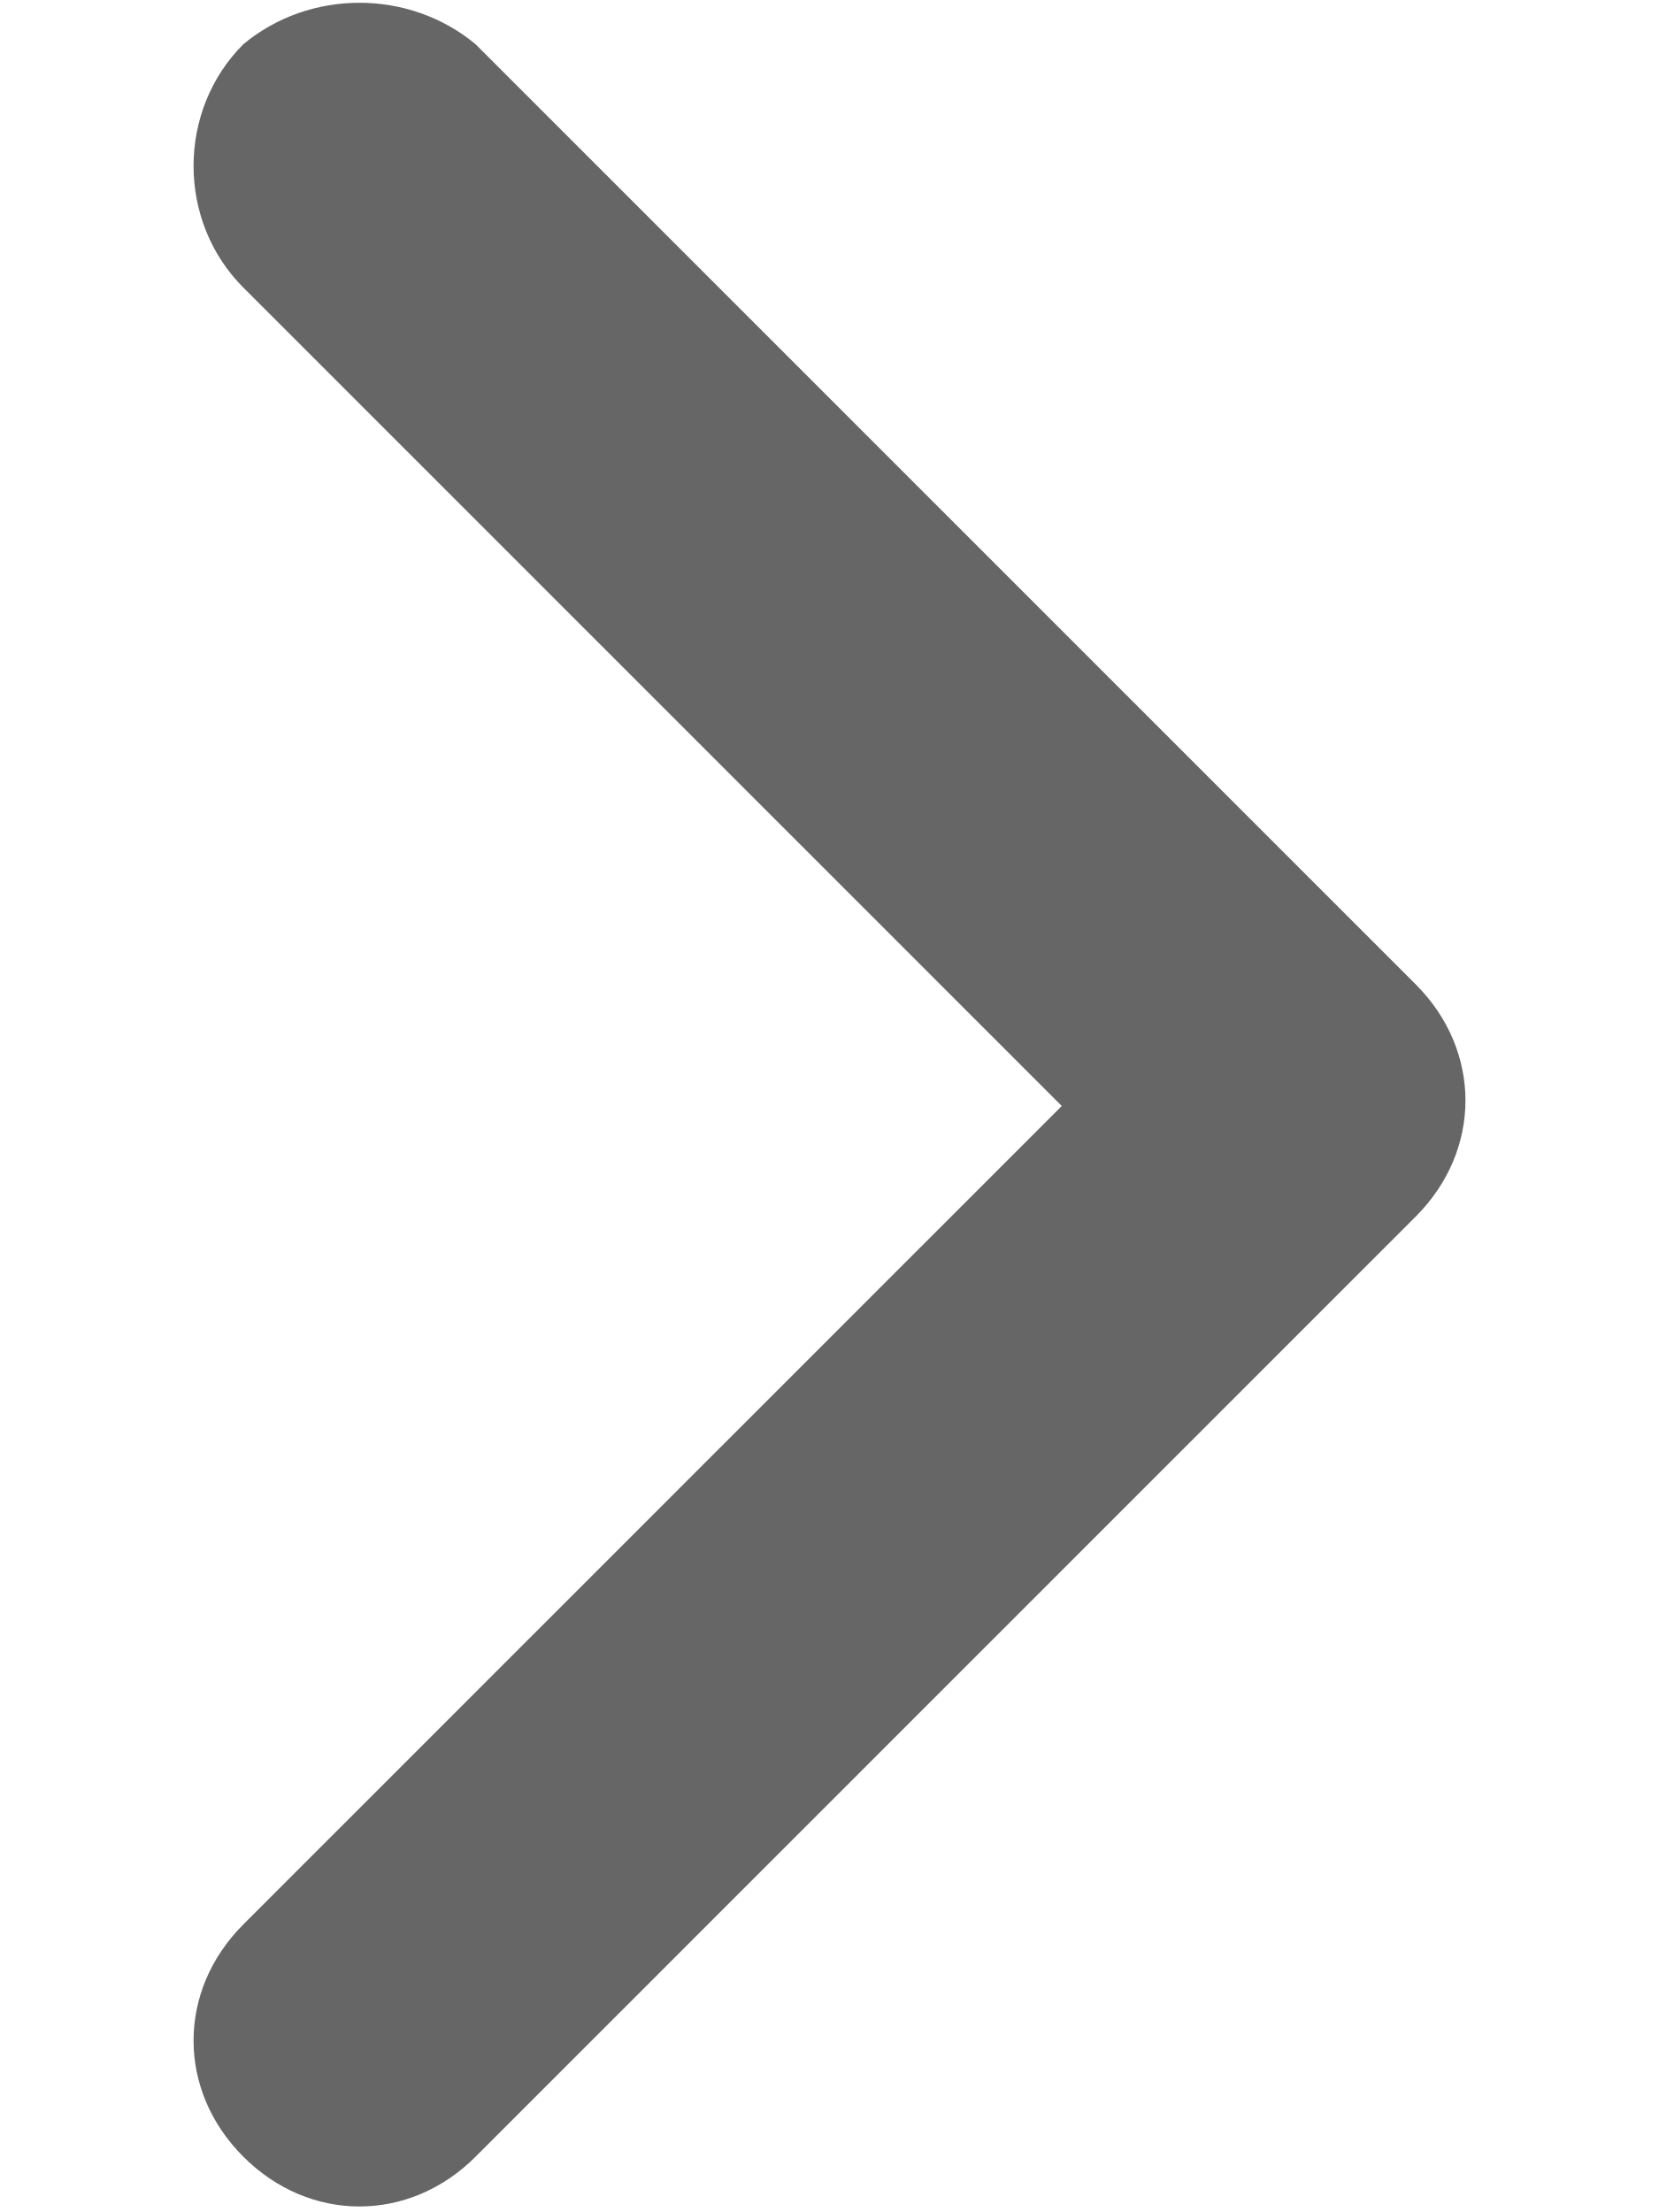
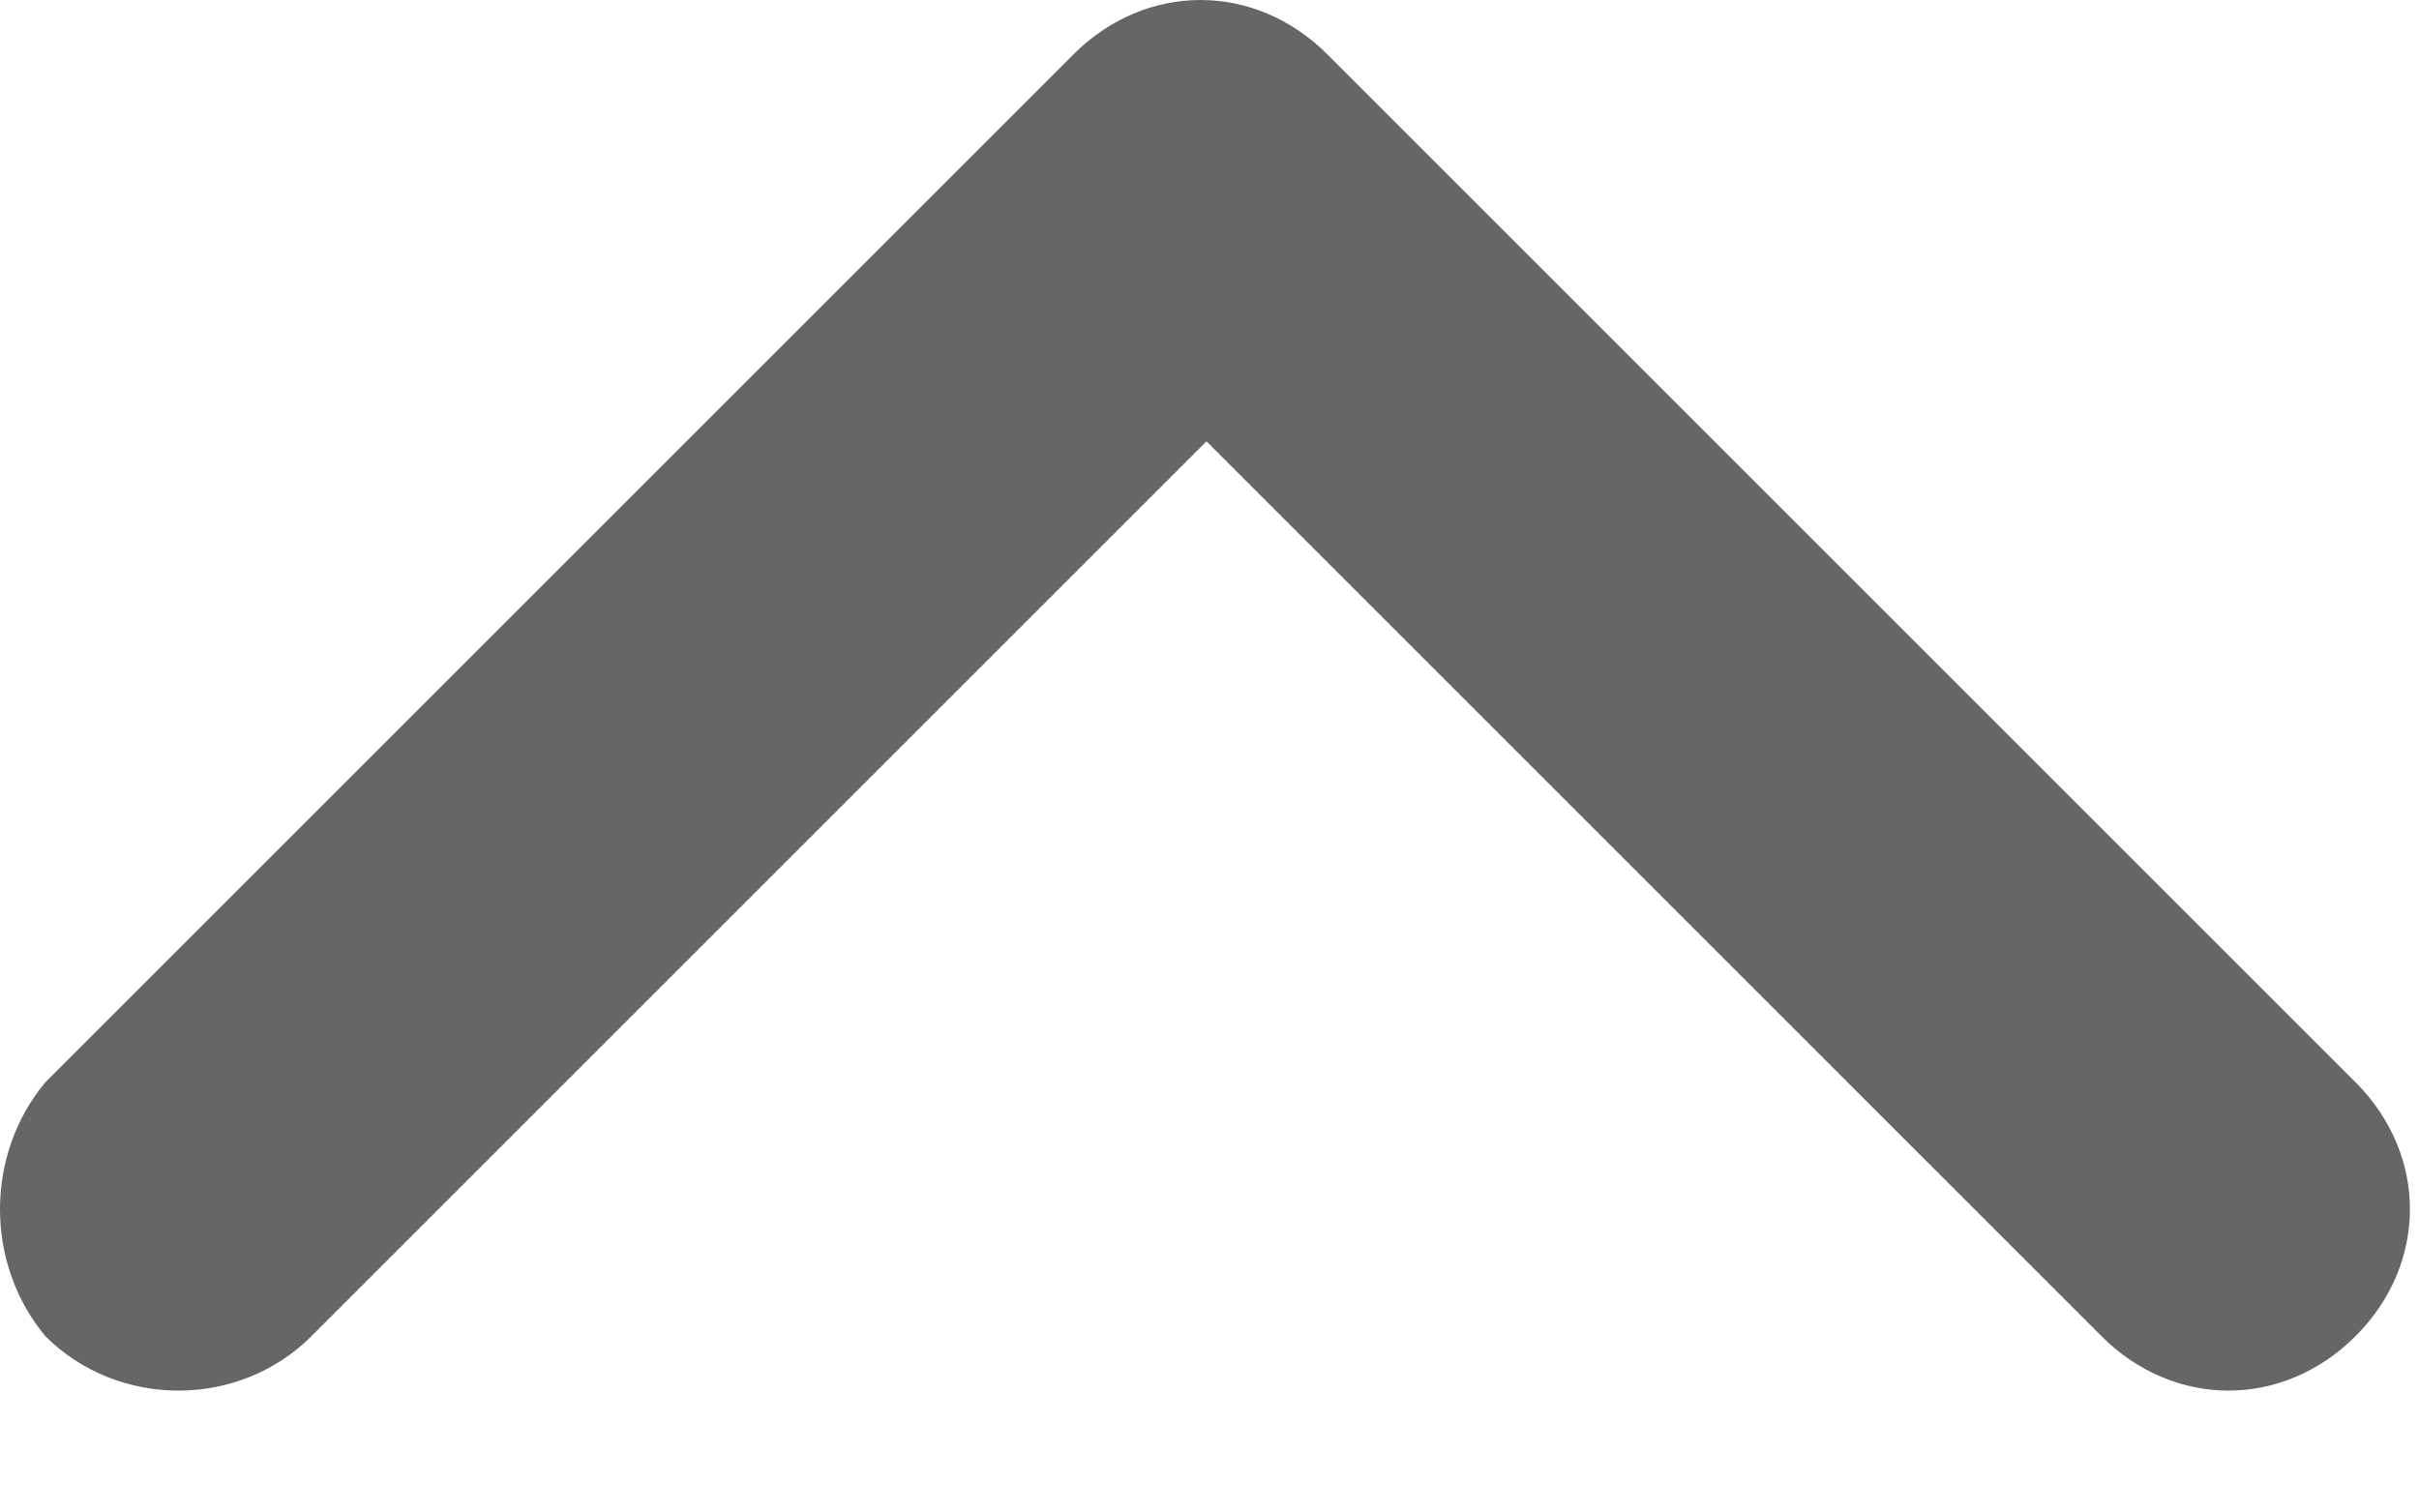
- <svg xmlns="http://www.w3.org/2000/svg" width="6" height="8" viewBox="0 0 6 8" fill="none">
-   <path class="sidebar-link__path" d="M0.88 0.16C0.64 0.4 0.64 0.8 0.88 1.04L3.84 4L0.88 6.96C0.64 7.2 0.64 7.56 0.88 7.8C1.12 8.04 1.48 8.04 1.72 7.8L5.12 4.4C5.36 4.16 5.36 3.8 5.12 3.56L1.72 0.16C1.48 -0.04 1.12 -0.04 0.88 0.16Z" fill="#666666" />
+ <svg xmlns="http://www.w3.org/2000/svg" width="8" height="5" viewBox="0 0 8 5" fill="none">
+   <path d="M0.15 4.42C0.39 4.66 0.79 4.66 1.03 4.42L3.99 1.46L6.95 4.42C7.19 4.66 7.55 4.66 7.79 4.42C8.03 4.18 8.03 3.82 7.79 3.58L4.39 0.18C4.15 -0.06 3.79 -0.06 3.55 0.18L0.15 3.58C-0.05 3.82 -0.05 4.18 0.15 4.42Z" fill="#666666" />
</svg>
